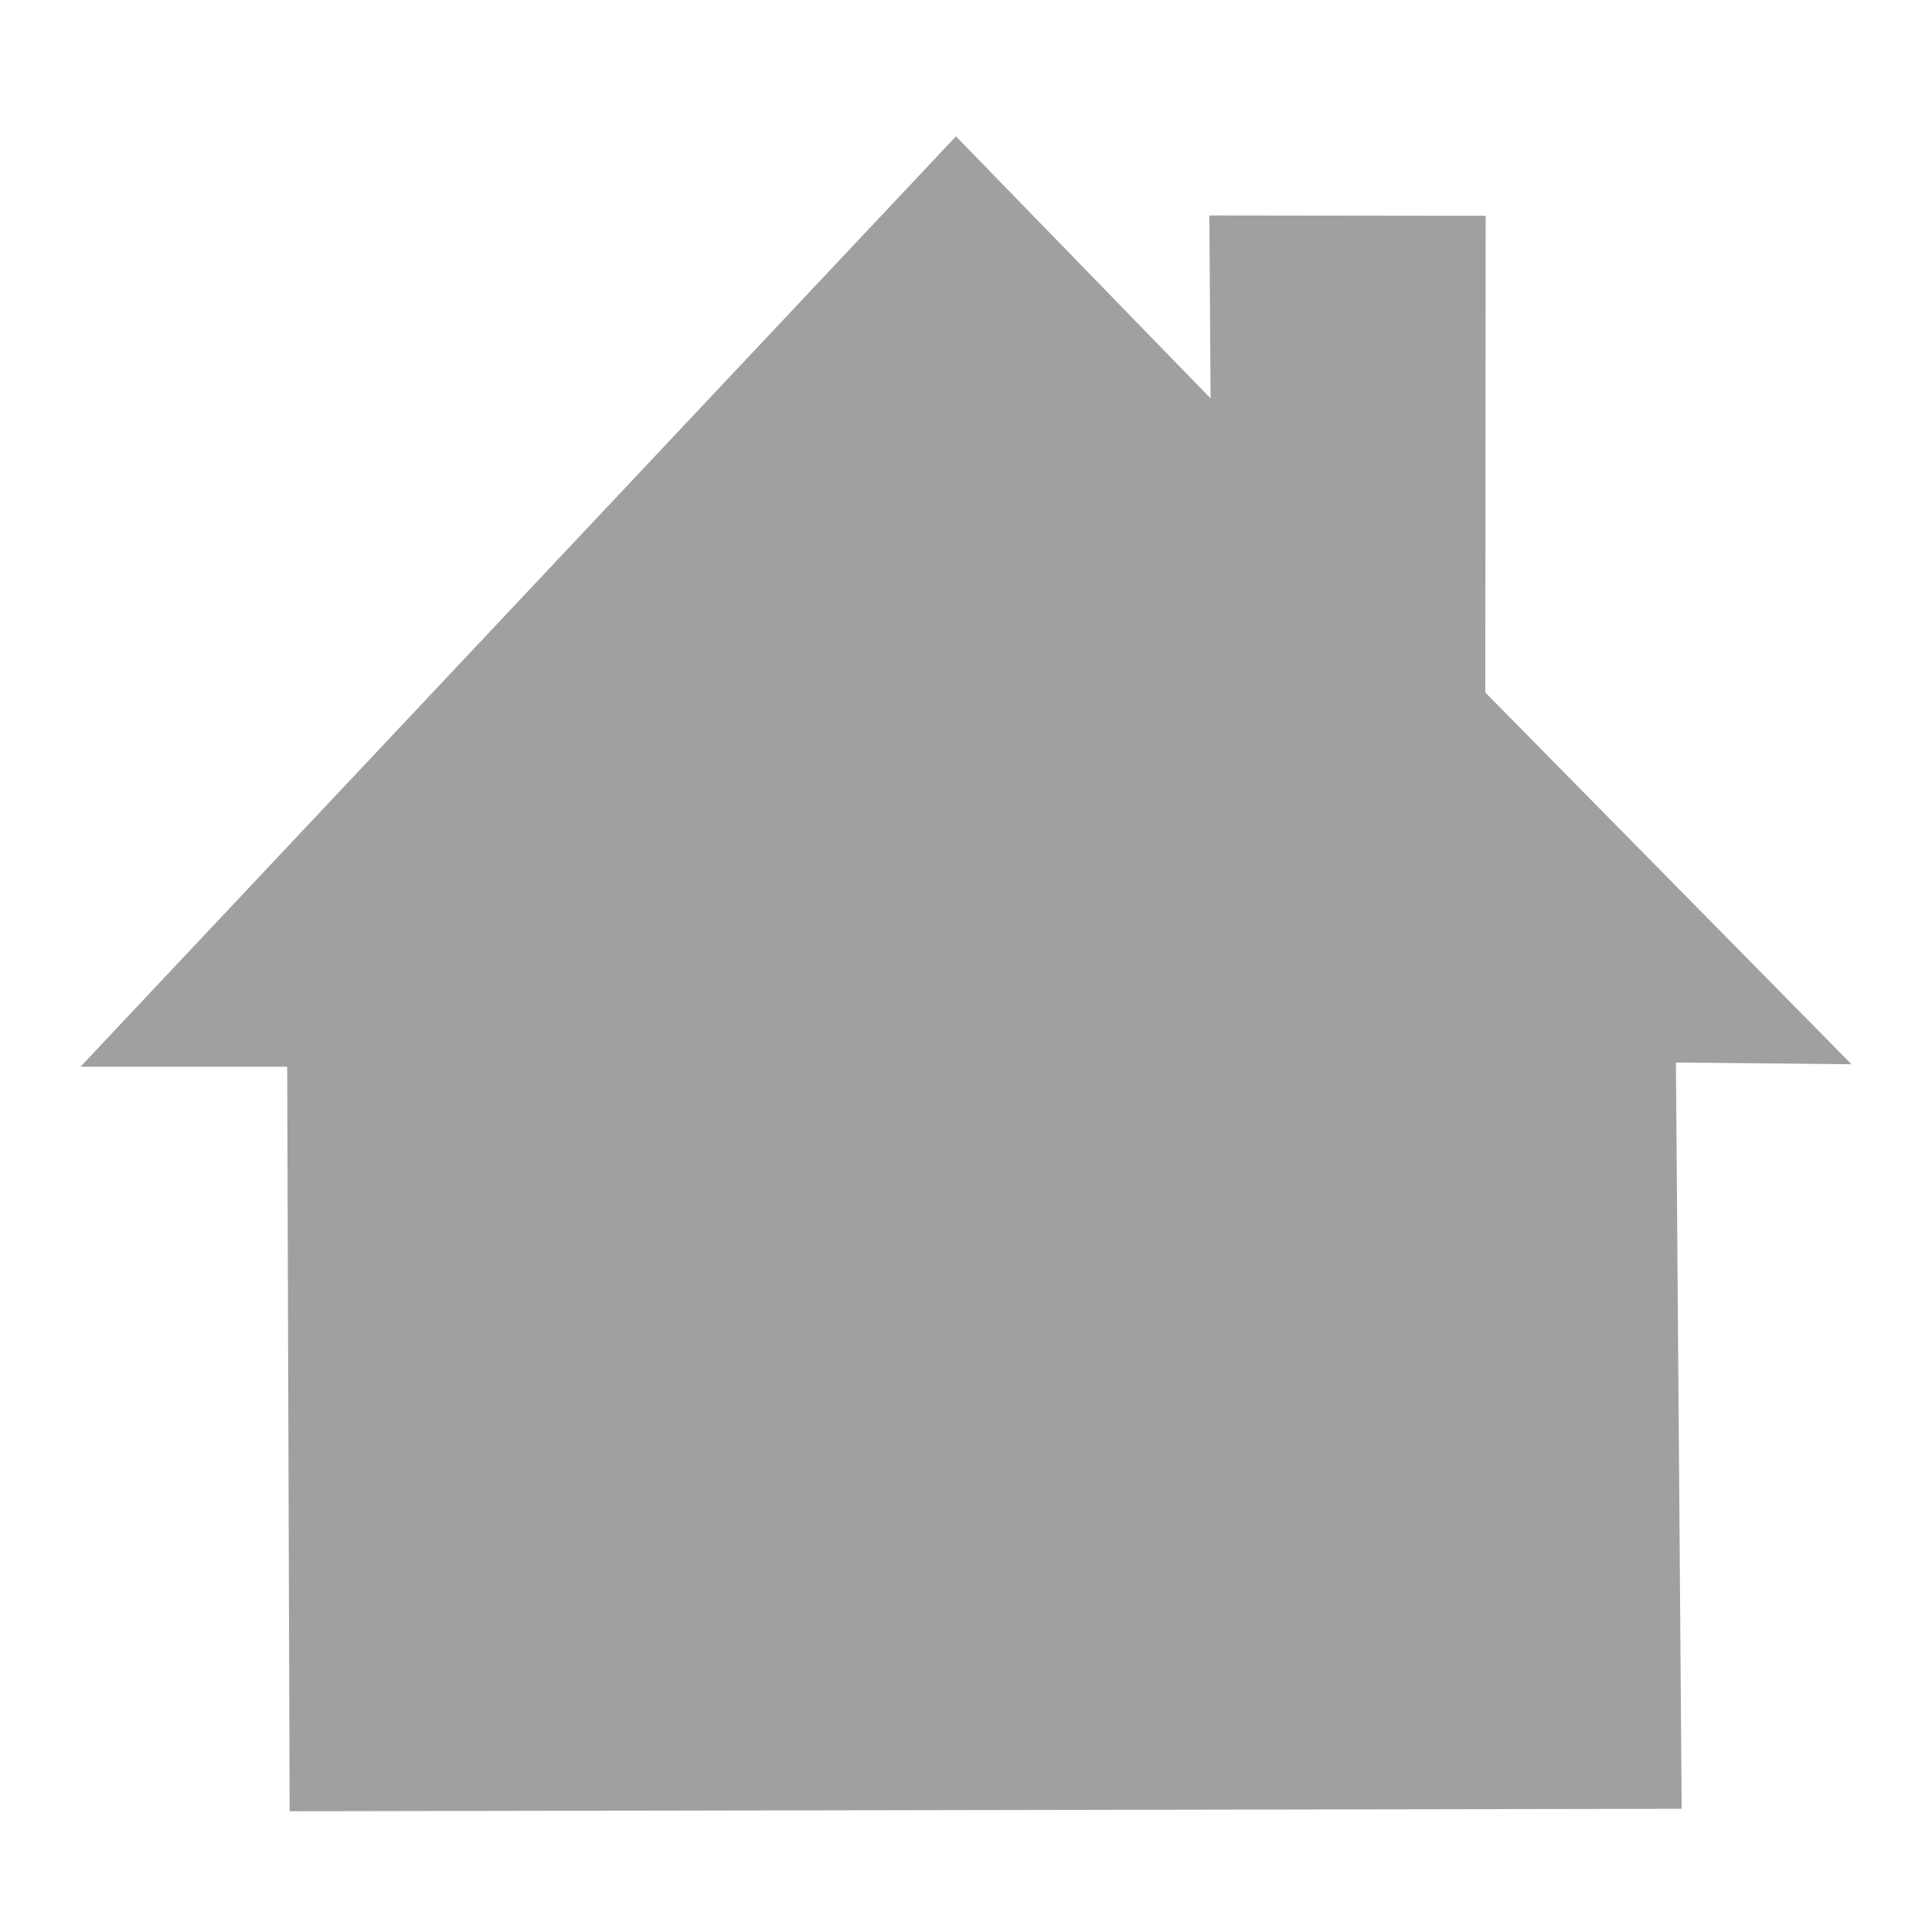
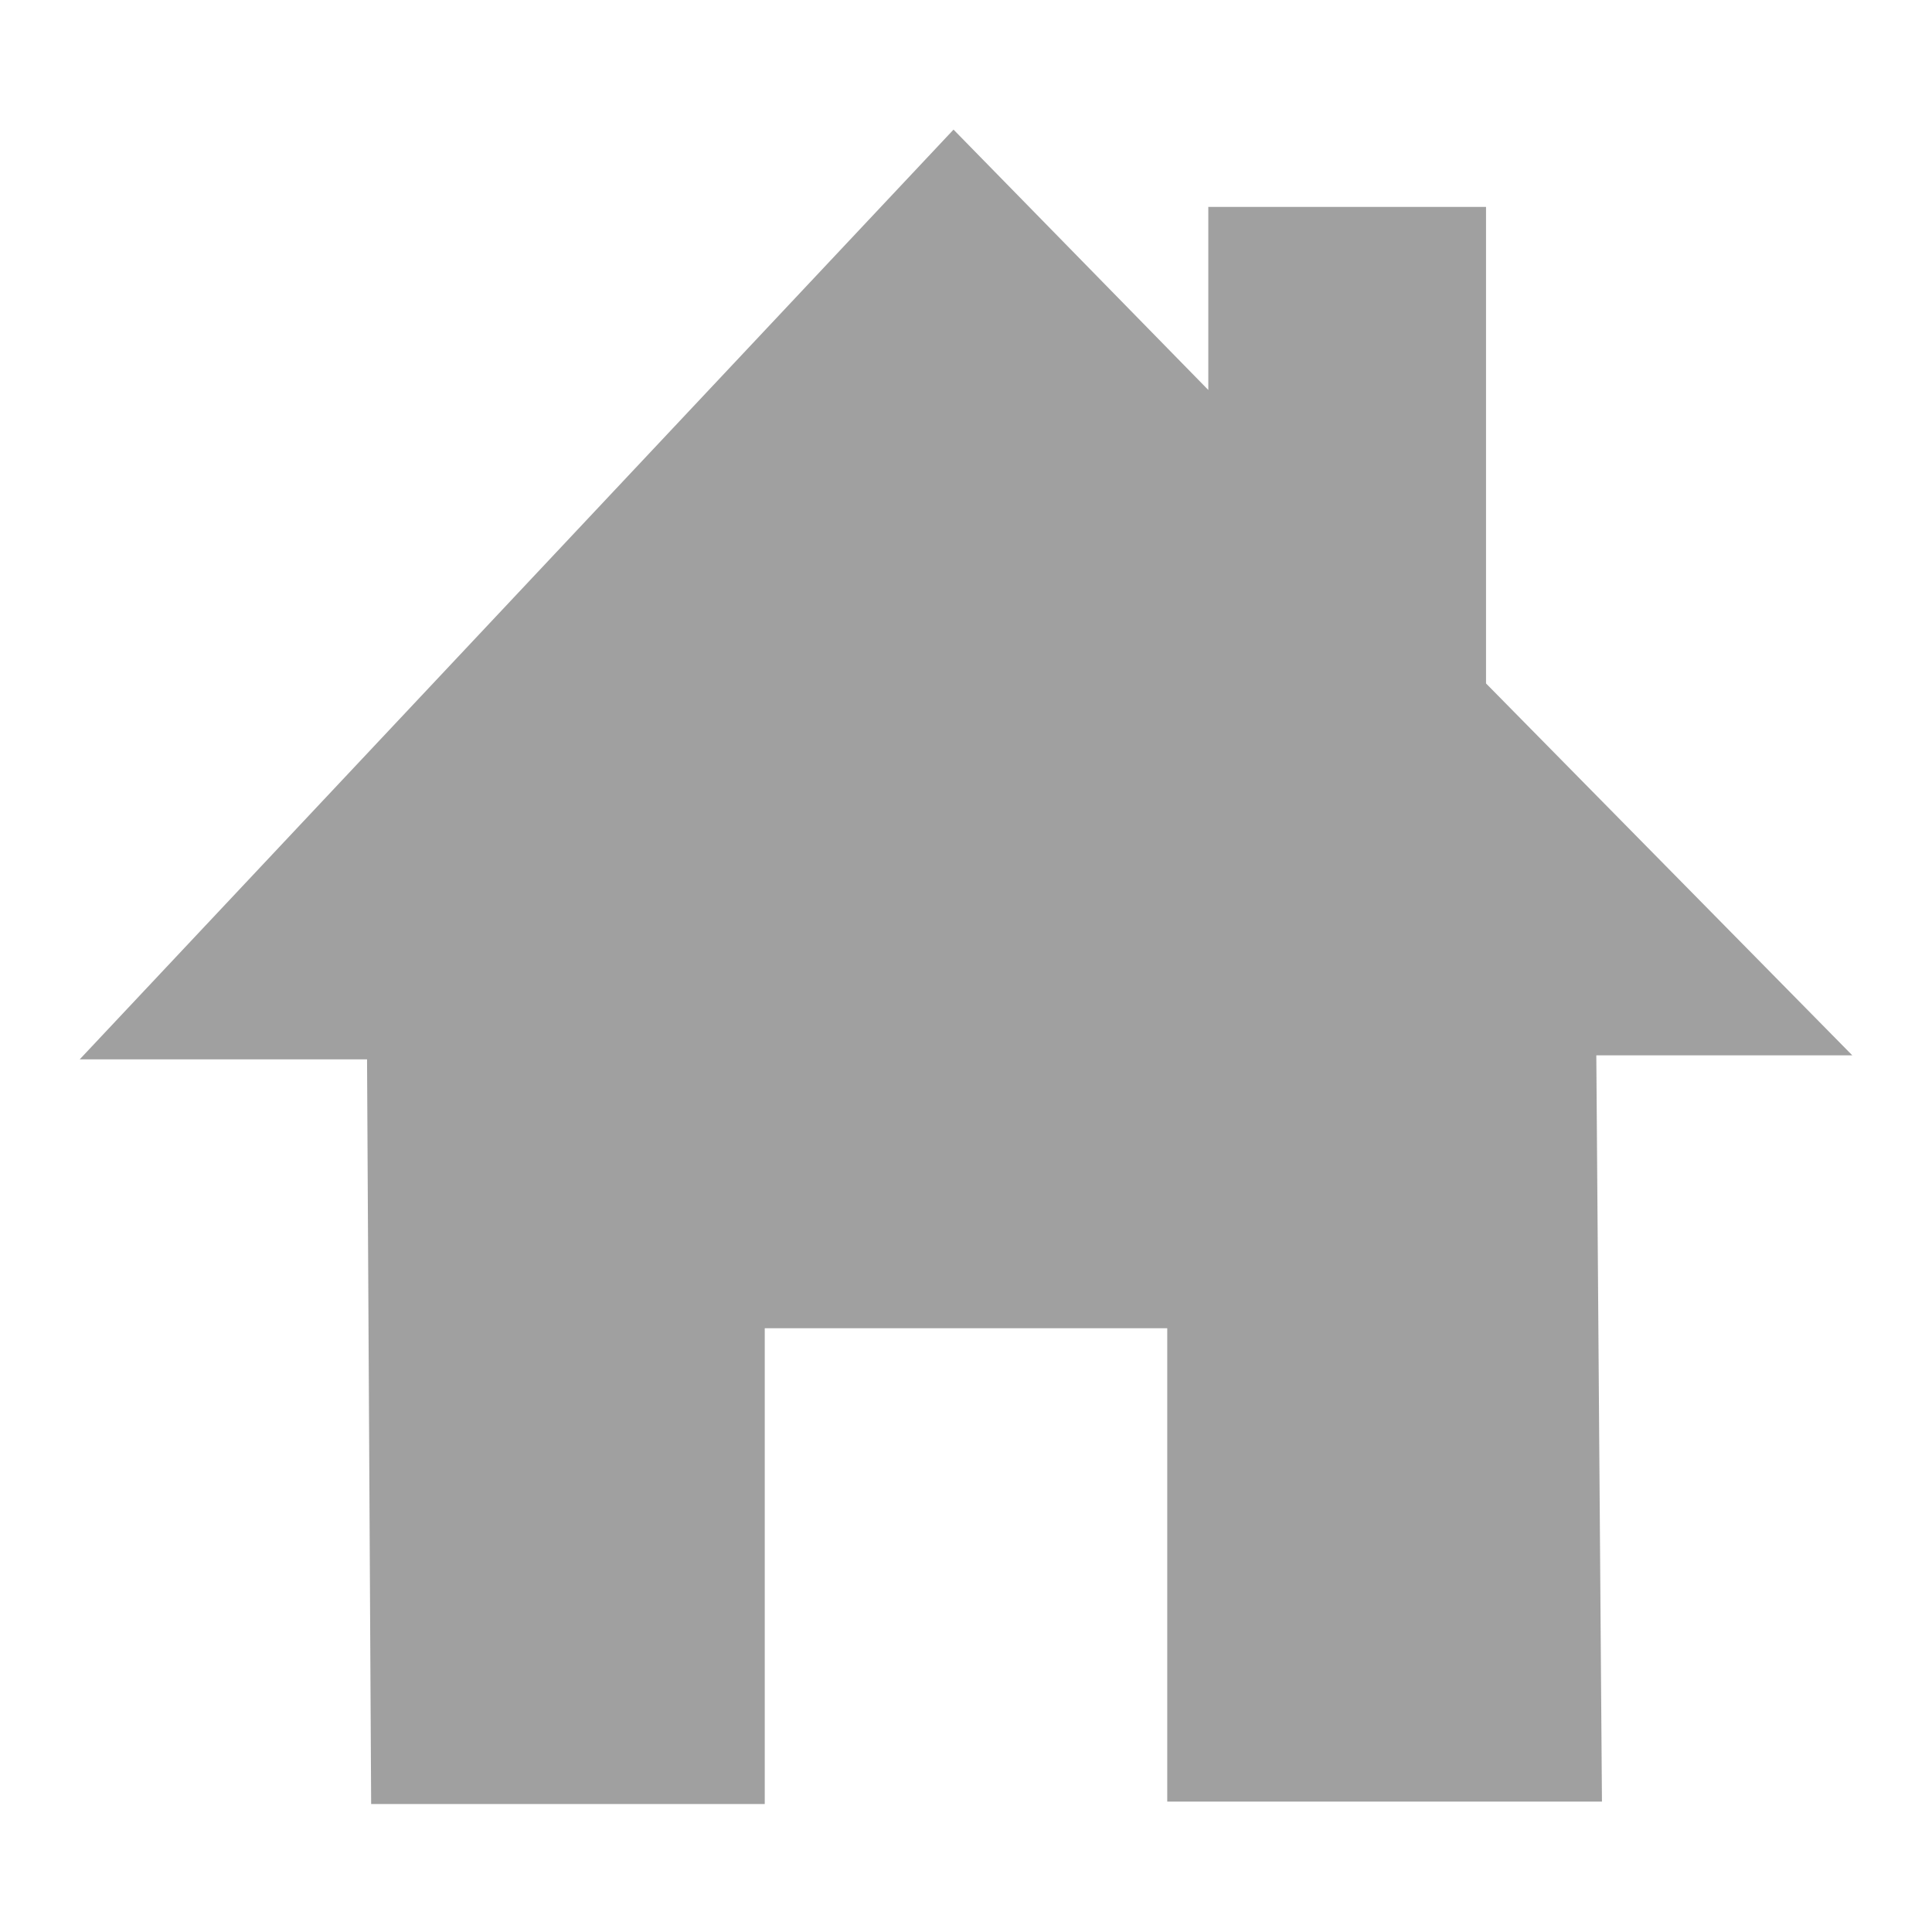
<svg xmlns="http://www.w3.org/2000/svg" xmlns:xlink="http://www.w3.org/1999/xlink" width="48" height="48">
  <defs id="acyl-settings">
    <linearGradient id="acyl-gradient" x1="0%" x2="0%" y1="0%" y2="100%">
      <stop offset="100%" style="stop-color:#A0A0A0;stop-opacity:1" />
    </linearGradient>
    <g id="acyl-filter">
  </g>
    <g id="acyl-drawing">
-       <path id="path-main" d="M 23.751,3.387 2,26.502 l 5.135,0 L 7.196,45 41.781,44.939 41.638,26.398 l 4.362,0.043 -9.098,-9.236 0.009,-11.843 -6.865,-0.009 0.031,4.545 -6.326,-6.51 z" />
+       <path id="path-main" d="m 23.69,3.18 0,0.04 0,-0 z m 0,0.04 L 1.98,26.32 h 7.139 l 0.102,18.5 9.779,-0 V 33 h 10 v 11.76 l 10.8,-0 -0.14,-18.54 h 6.36 l -9.1,-9.24 V 5.141 h -6.9 v 4.548 z" />
    </g>
  </defs>
  <g id="acyl-visual">
    <use id="visible1" style="fill:url(#acyl-gradient)" xlink:href="#acyl-drawing" />
  </g>
</svg>
